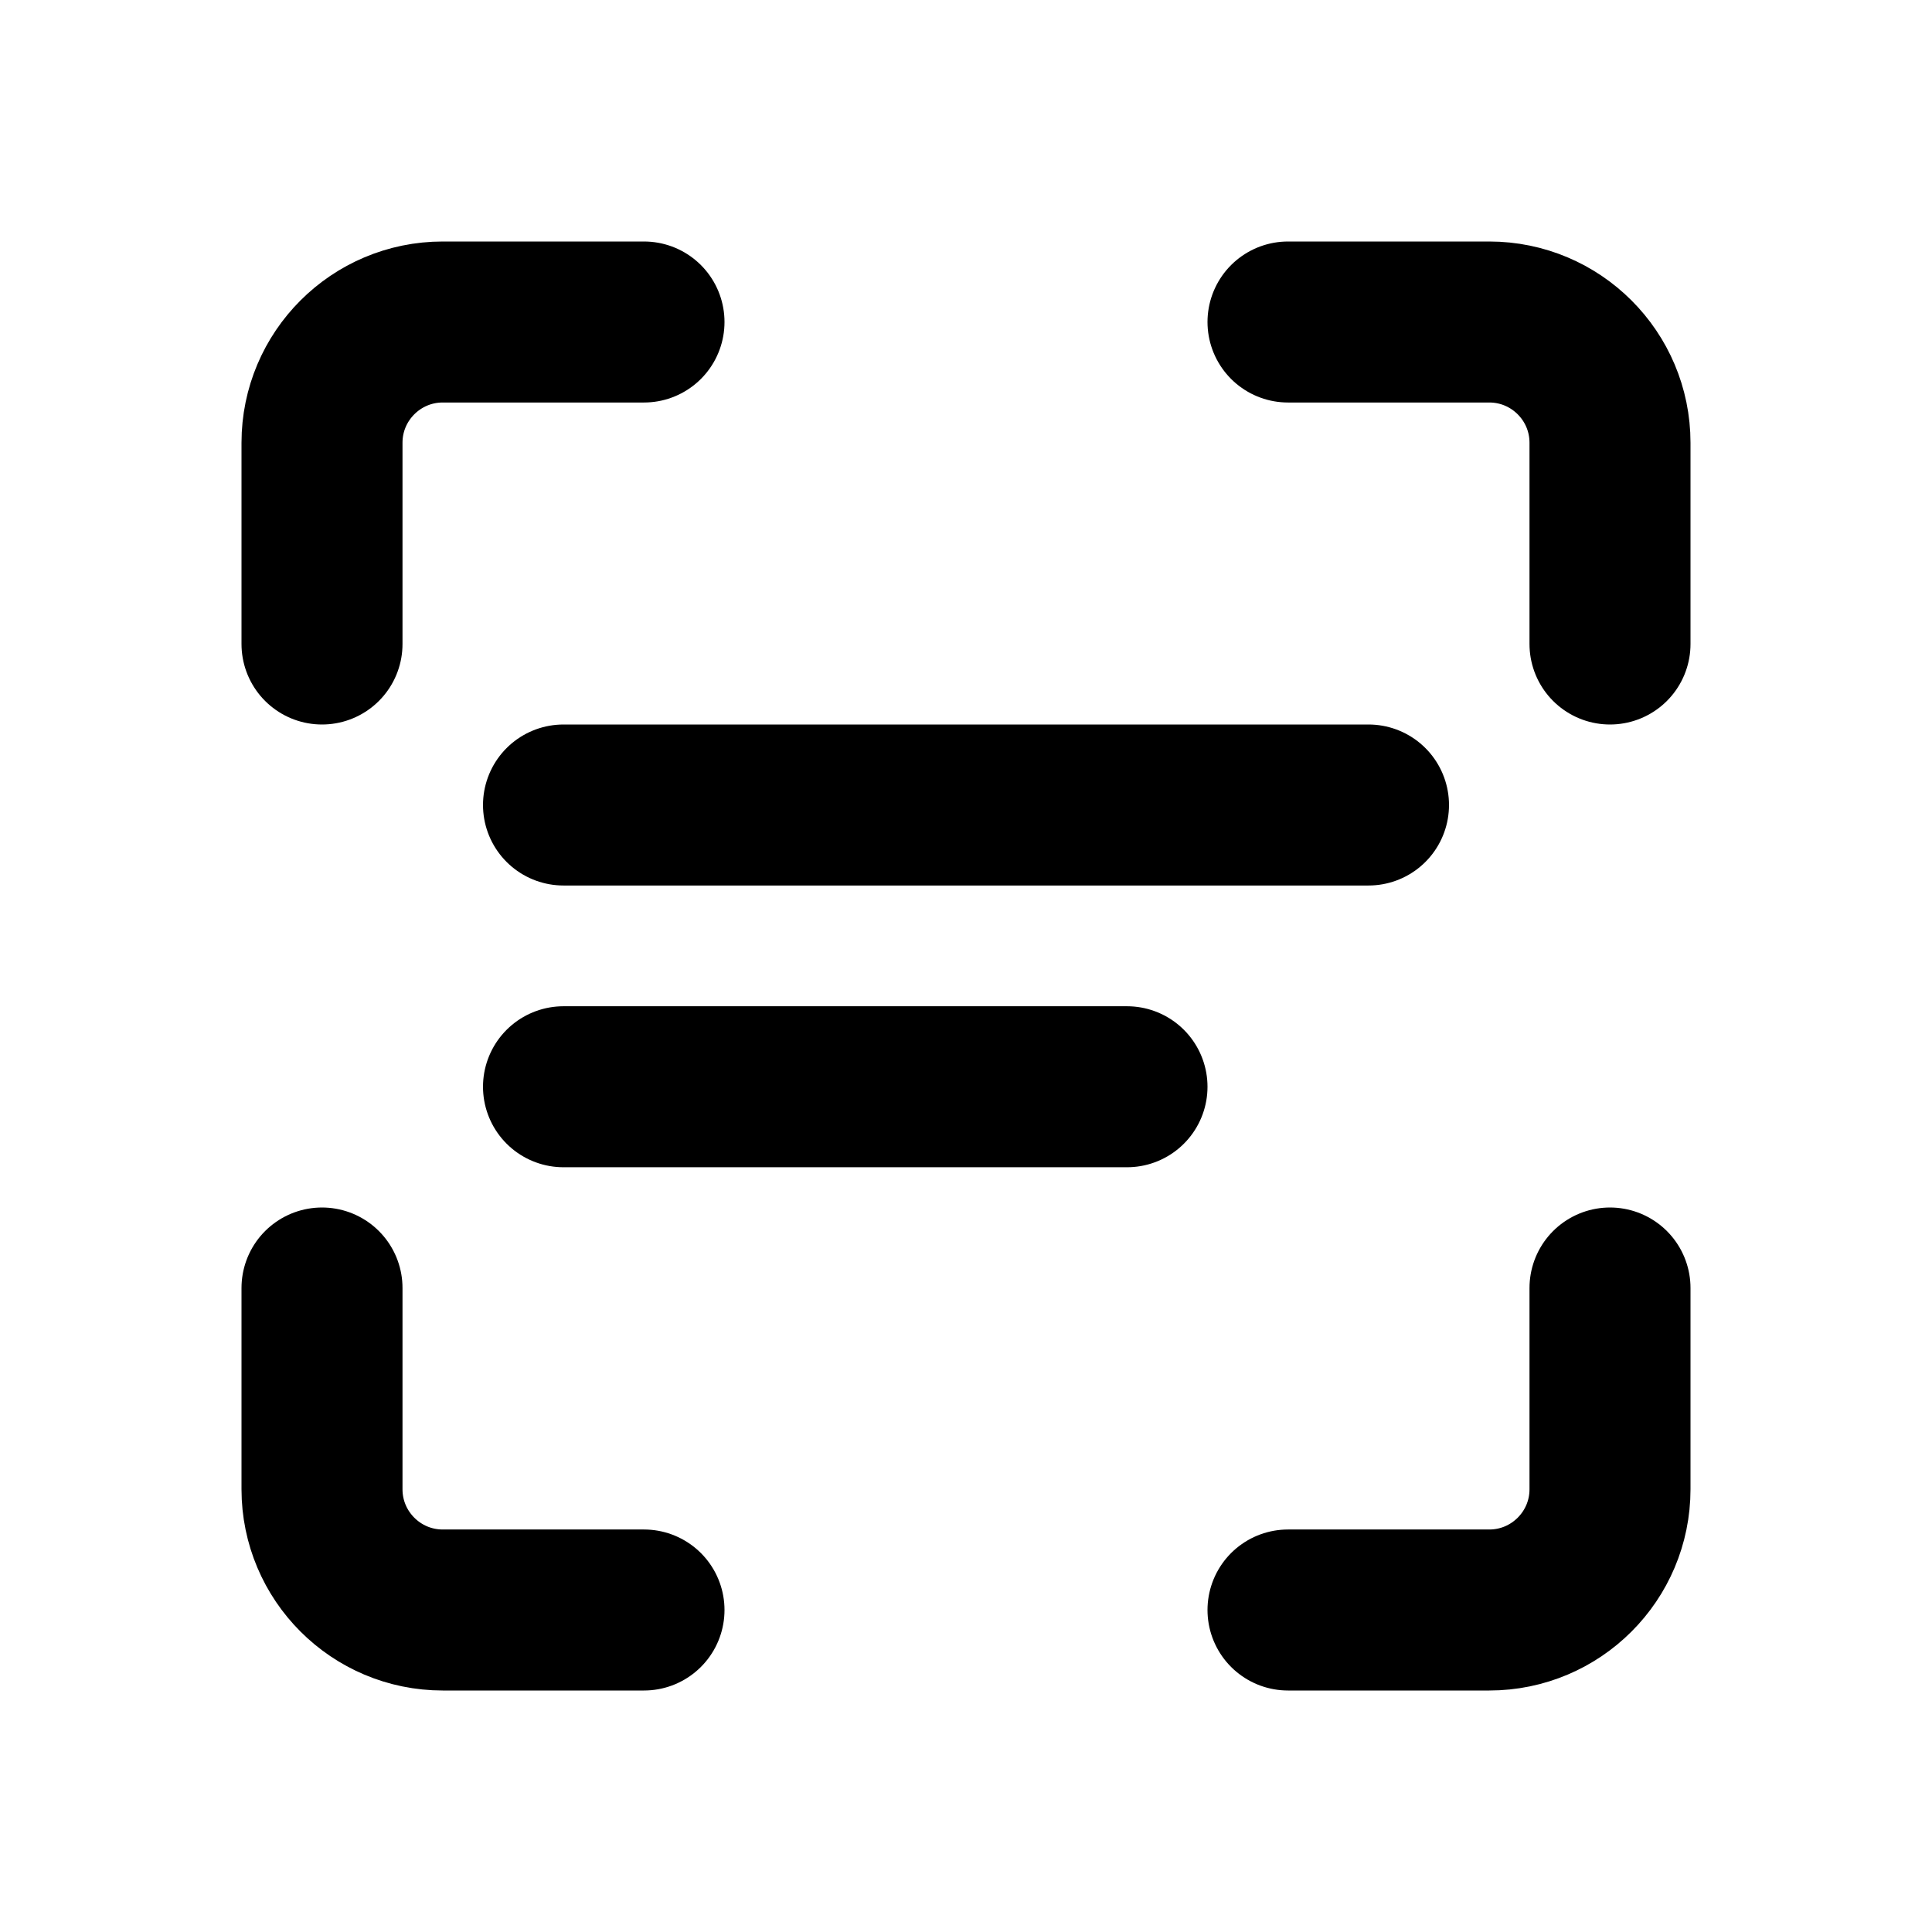
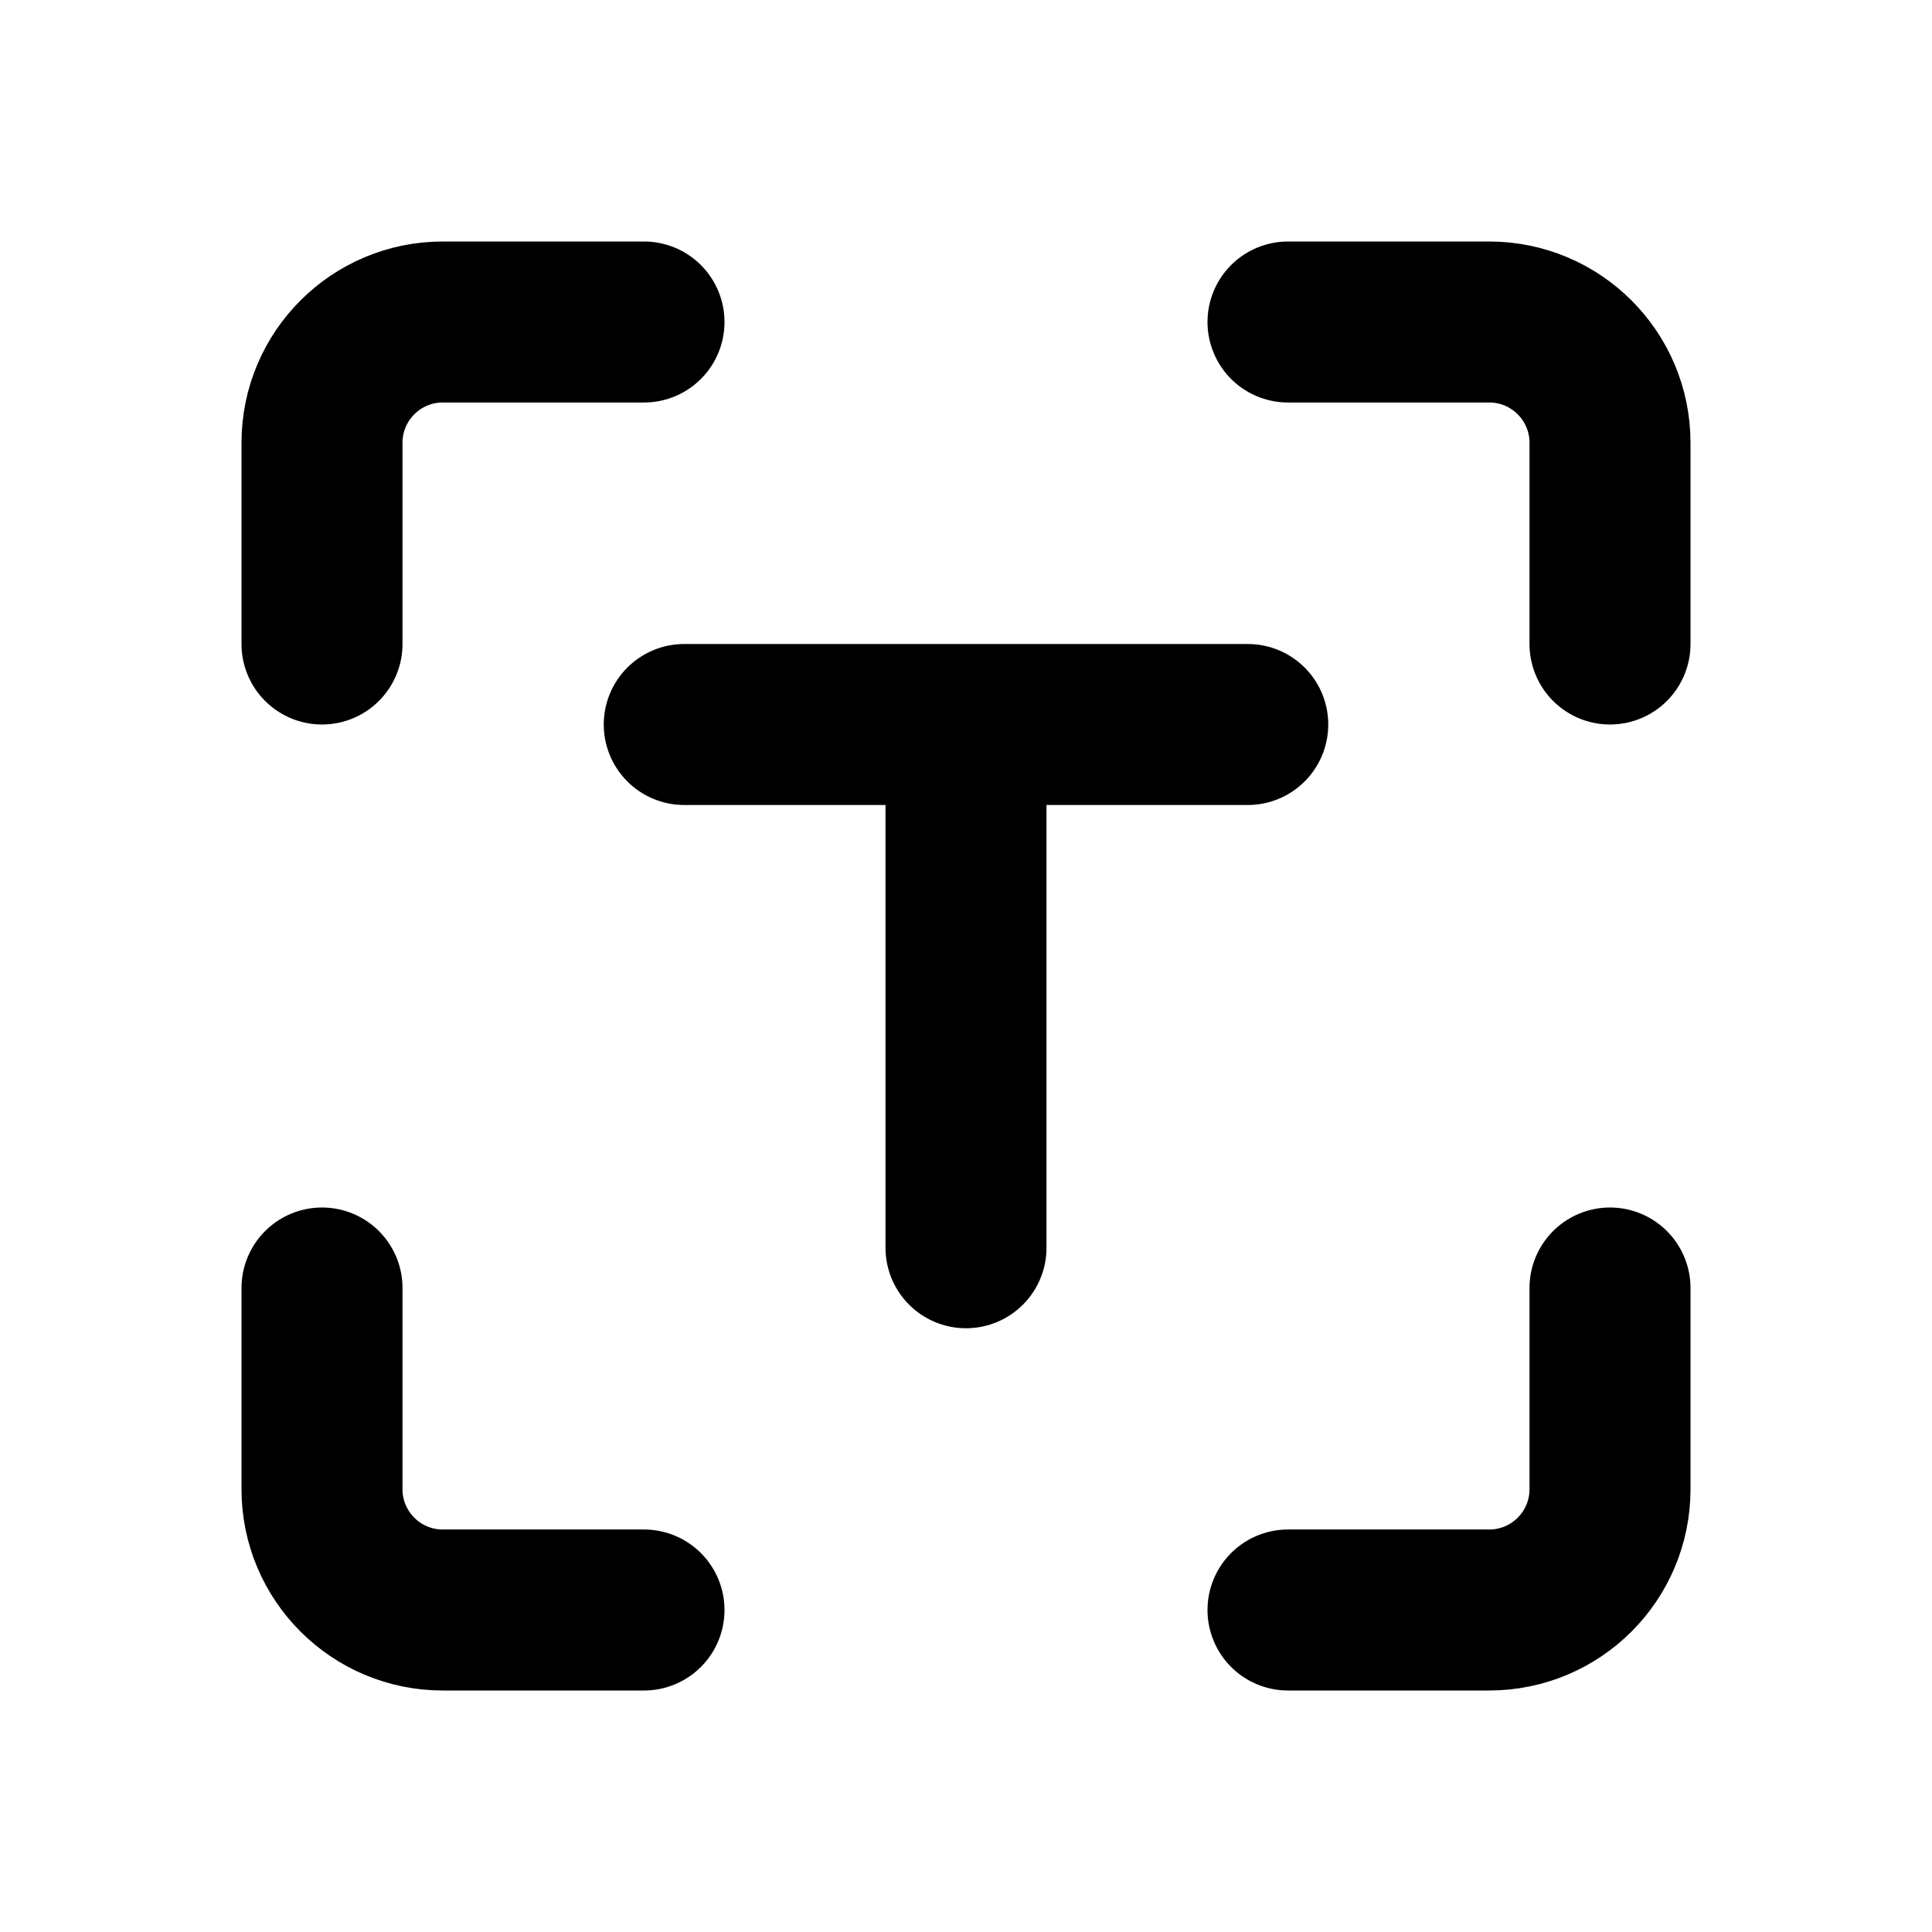
- <svg xmlns="http://www.w3.org/2000/svg" width="800px" height="800px" viewBox="0 0 24 24" fill="none">
+ <svg xmlns="http://www.w3.org/2000/svg" width="24px" height="24px" viewBox="0 0 24 24" fill="none">
  <path d="M4 8V5.5C4 4.672 4.672 4 5.5 4H8M16 4H18.5C19.328 4 20 4.672 20 5.5V8M20 16V18.5C20 19.328 19.328 20 18.5 20H16M8 20H5.5C4.672 20 4 19.328 4 18.5V16" stroke="#000000" stroke-width="2" stroke-linecap="round" stroke-linejoin="round" />
-   <path d="M7 10H17M7 13.5H14" stroke="#000000" stroke-width="2" stroke-linecap="round" stroke-linejoin="round" />
+   <path d="M8.5 9H15.5M12 9V15.5" stroke="#000000" stroke-width="2" stroke-linecap="round" stroke-linejoin="round" />
</svg>
